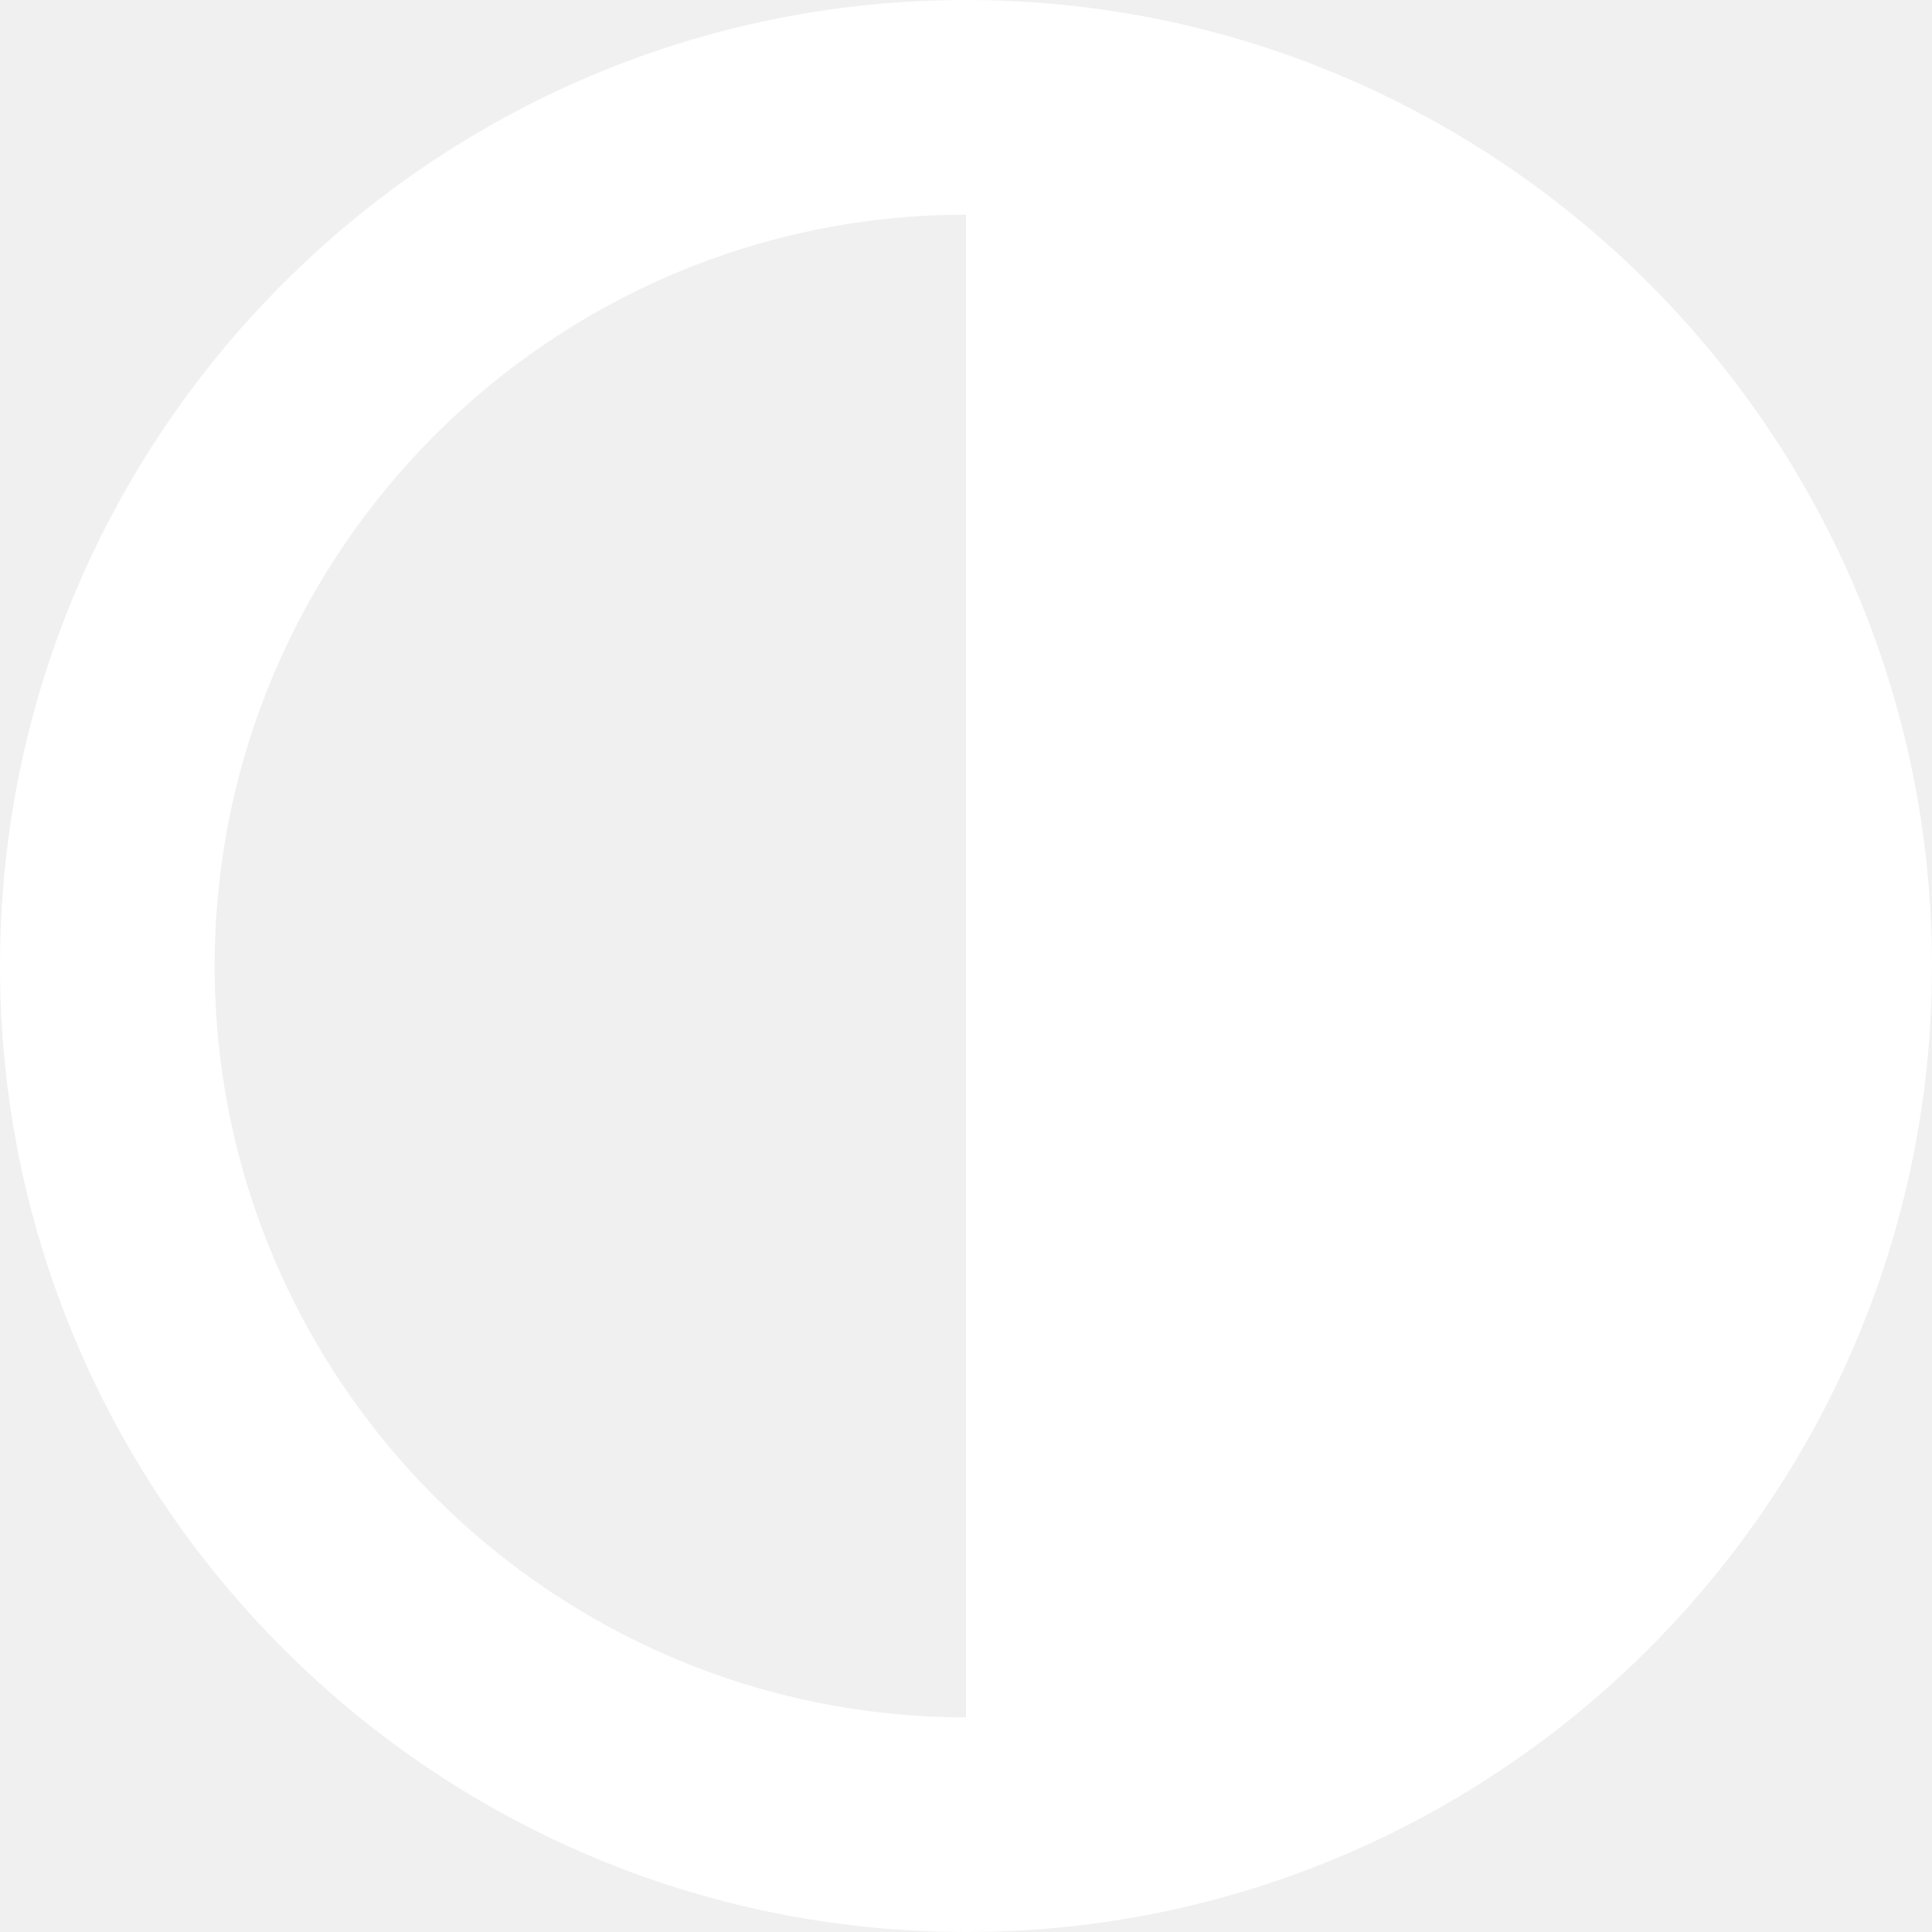
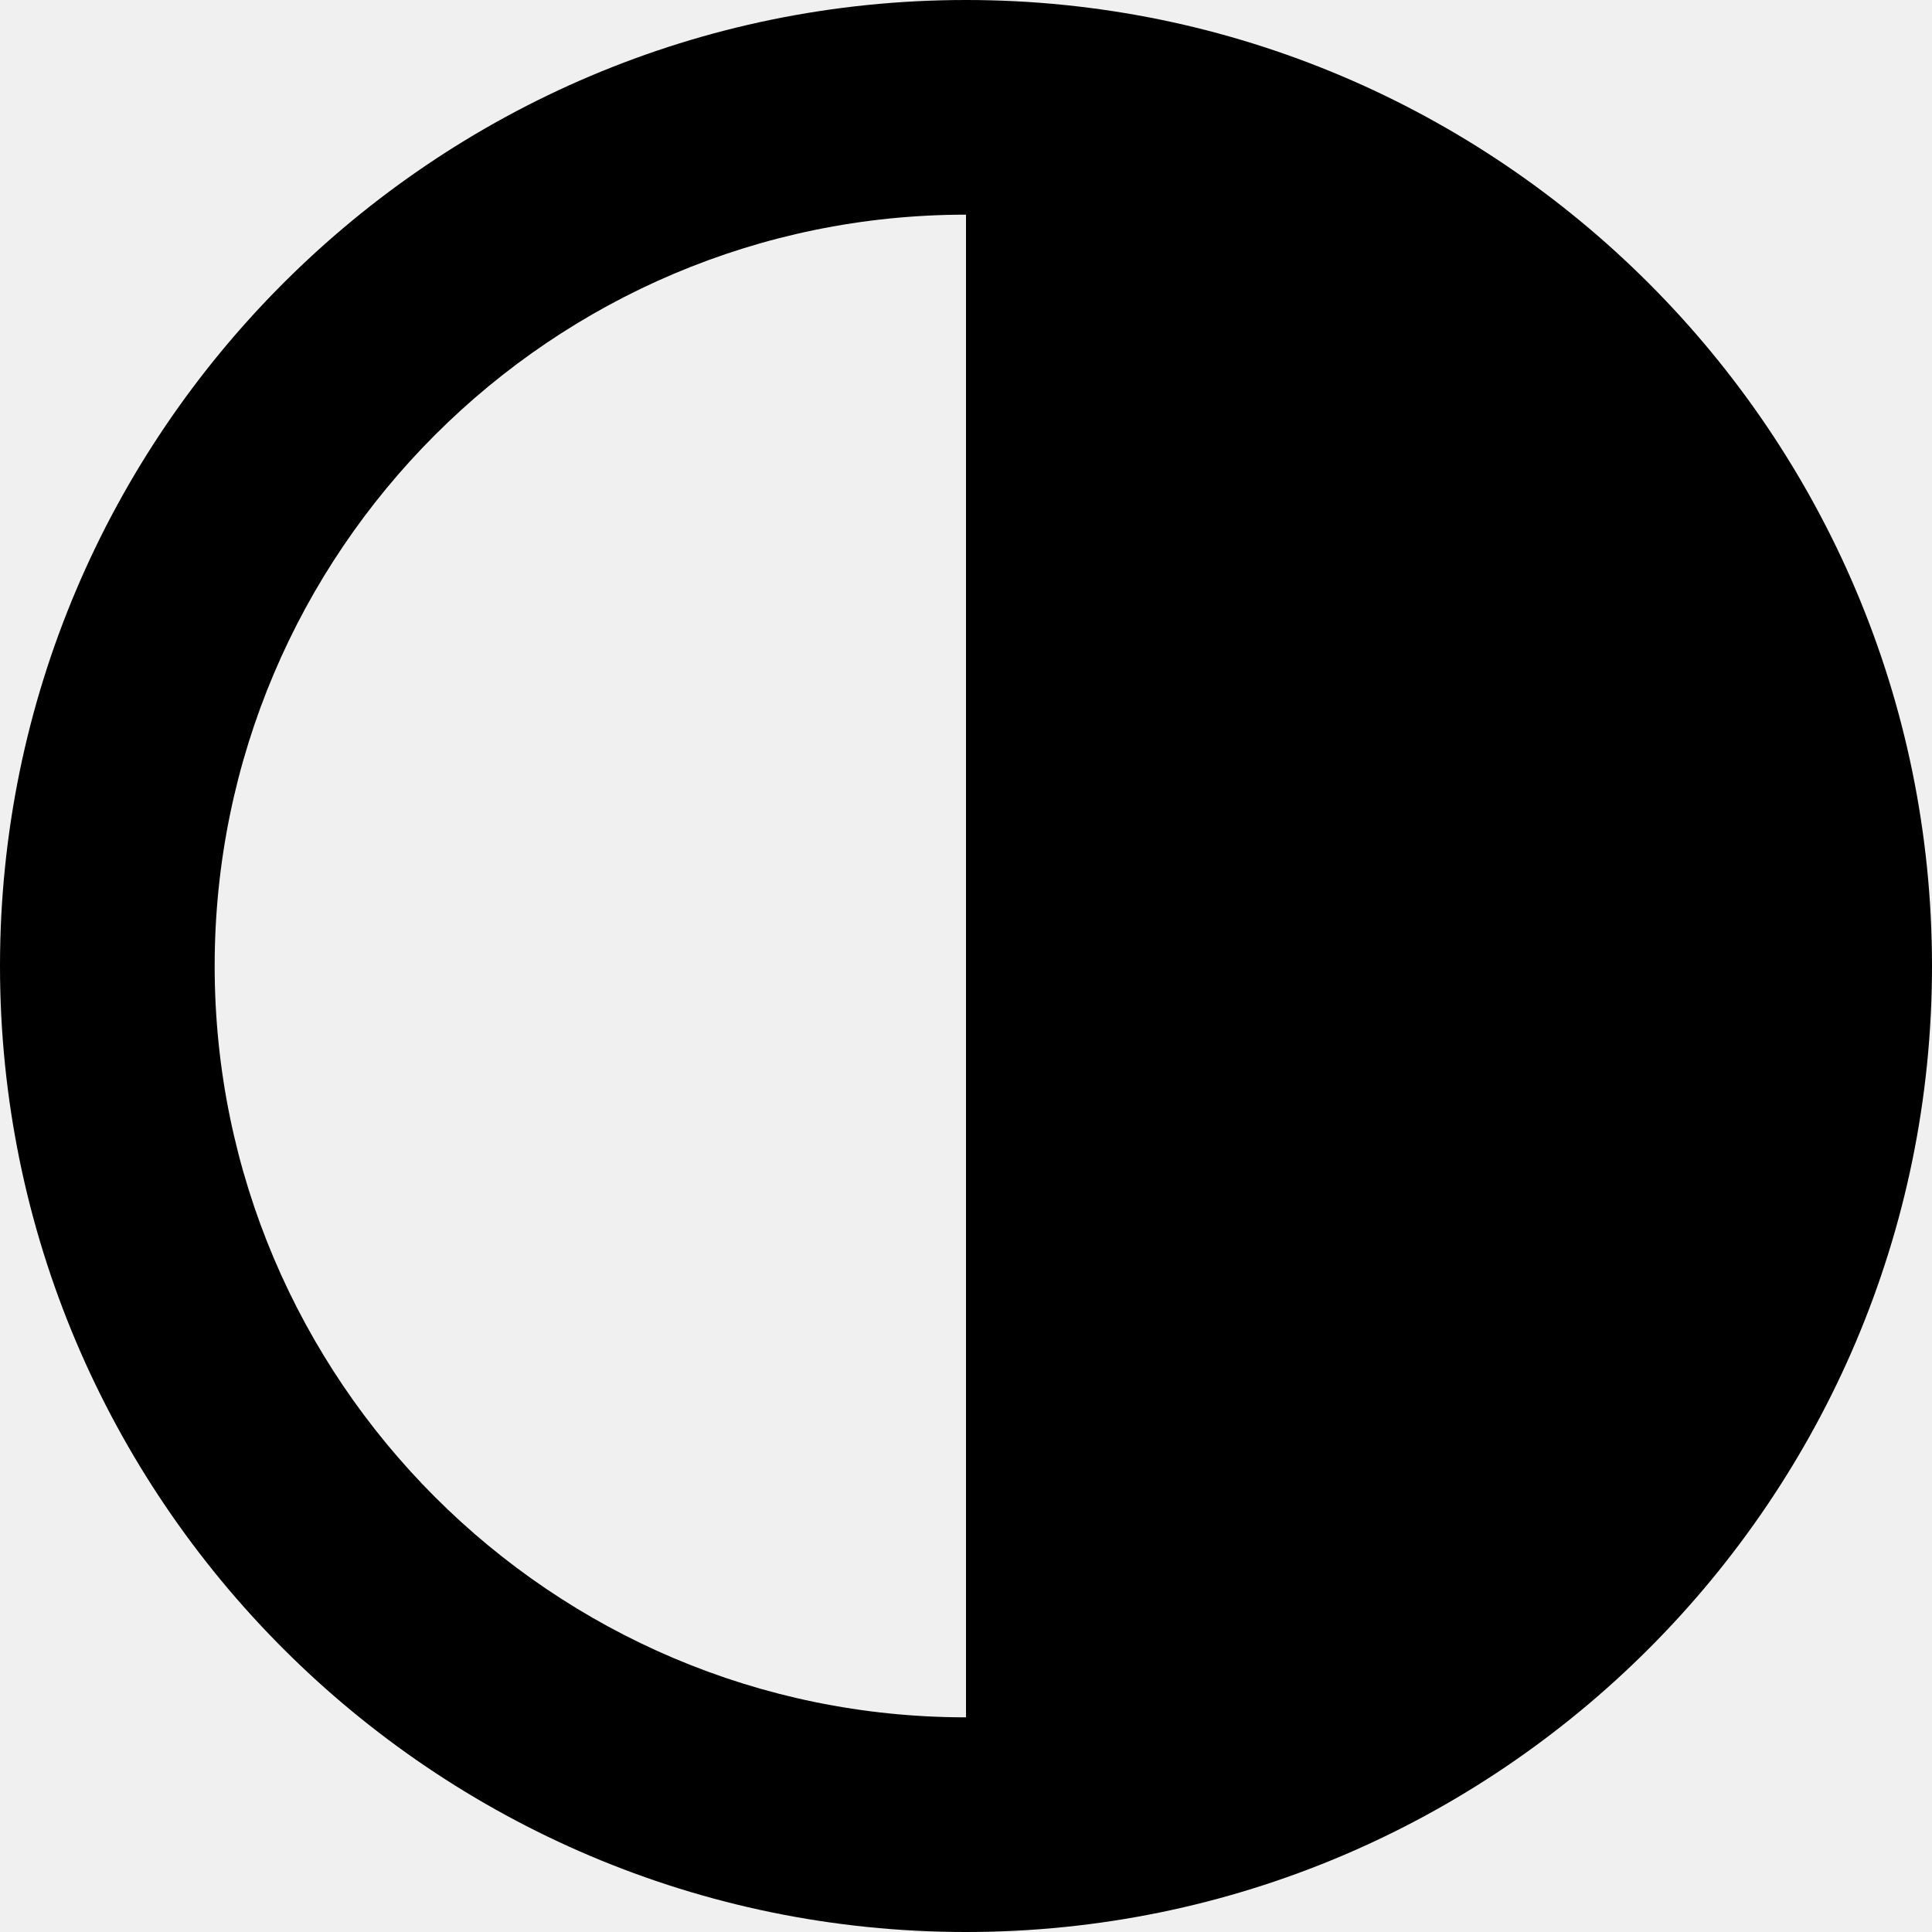
<svg xmlns="http://www.w3.org/2000/svg" version="1.1" id="Capa_1" x="0px" y="0px" viewBox="0 0 180 180" style="enable-background:new 0 0 180 180;" xml:space="preserve">
-   <path d="M0,90c0,49.626,40.374,90,90,90s90-40.374,90-90S139.626,0,90,0S0,40.374,0,90z M90,20v140c-38.598,0-70-31.402-70-70  S51.402,20,90,20z" fill="#fff" />
+   <path d="M0,90c0,49.626,40.374,90,90,90s90-40.374,90-90S139.626,0,90,0S0,40.374,0,90z M90,20v140c-38.598,0-70-31.402-70-70  S51.402,20,90,20z" fill="#000" />
  <g>
</g>
  <g>
</g>
  <g>
</g>
  <g>
</g>
  <g>
</g>
  <g>
</g>
  <g>
</g>
  <g>
</g>
  <g>
</g>
  <g>
</g>
  <g>
</g>
  <g>
</g>
  <g>
</g>
  <g>
</g>
  <g>
</g>
</svg>
